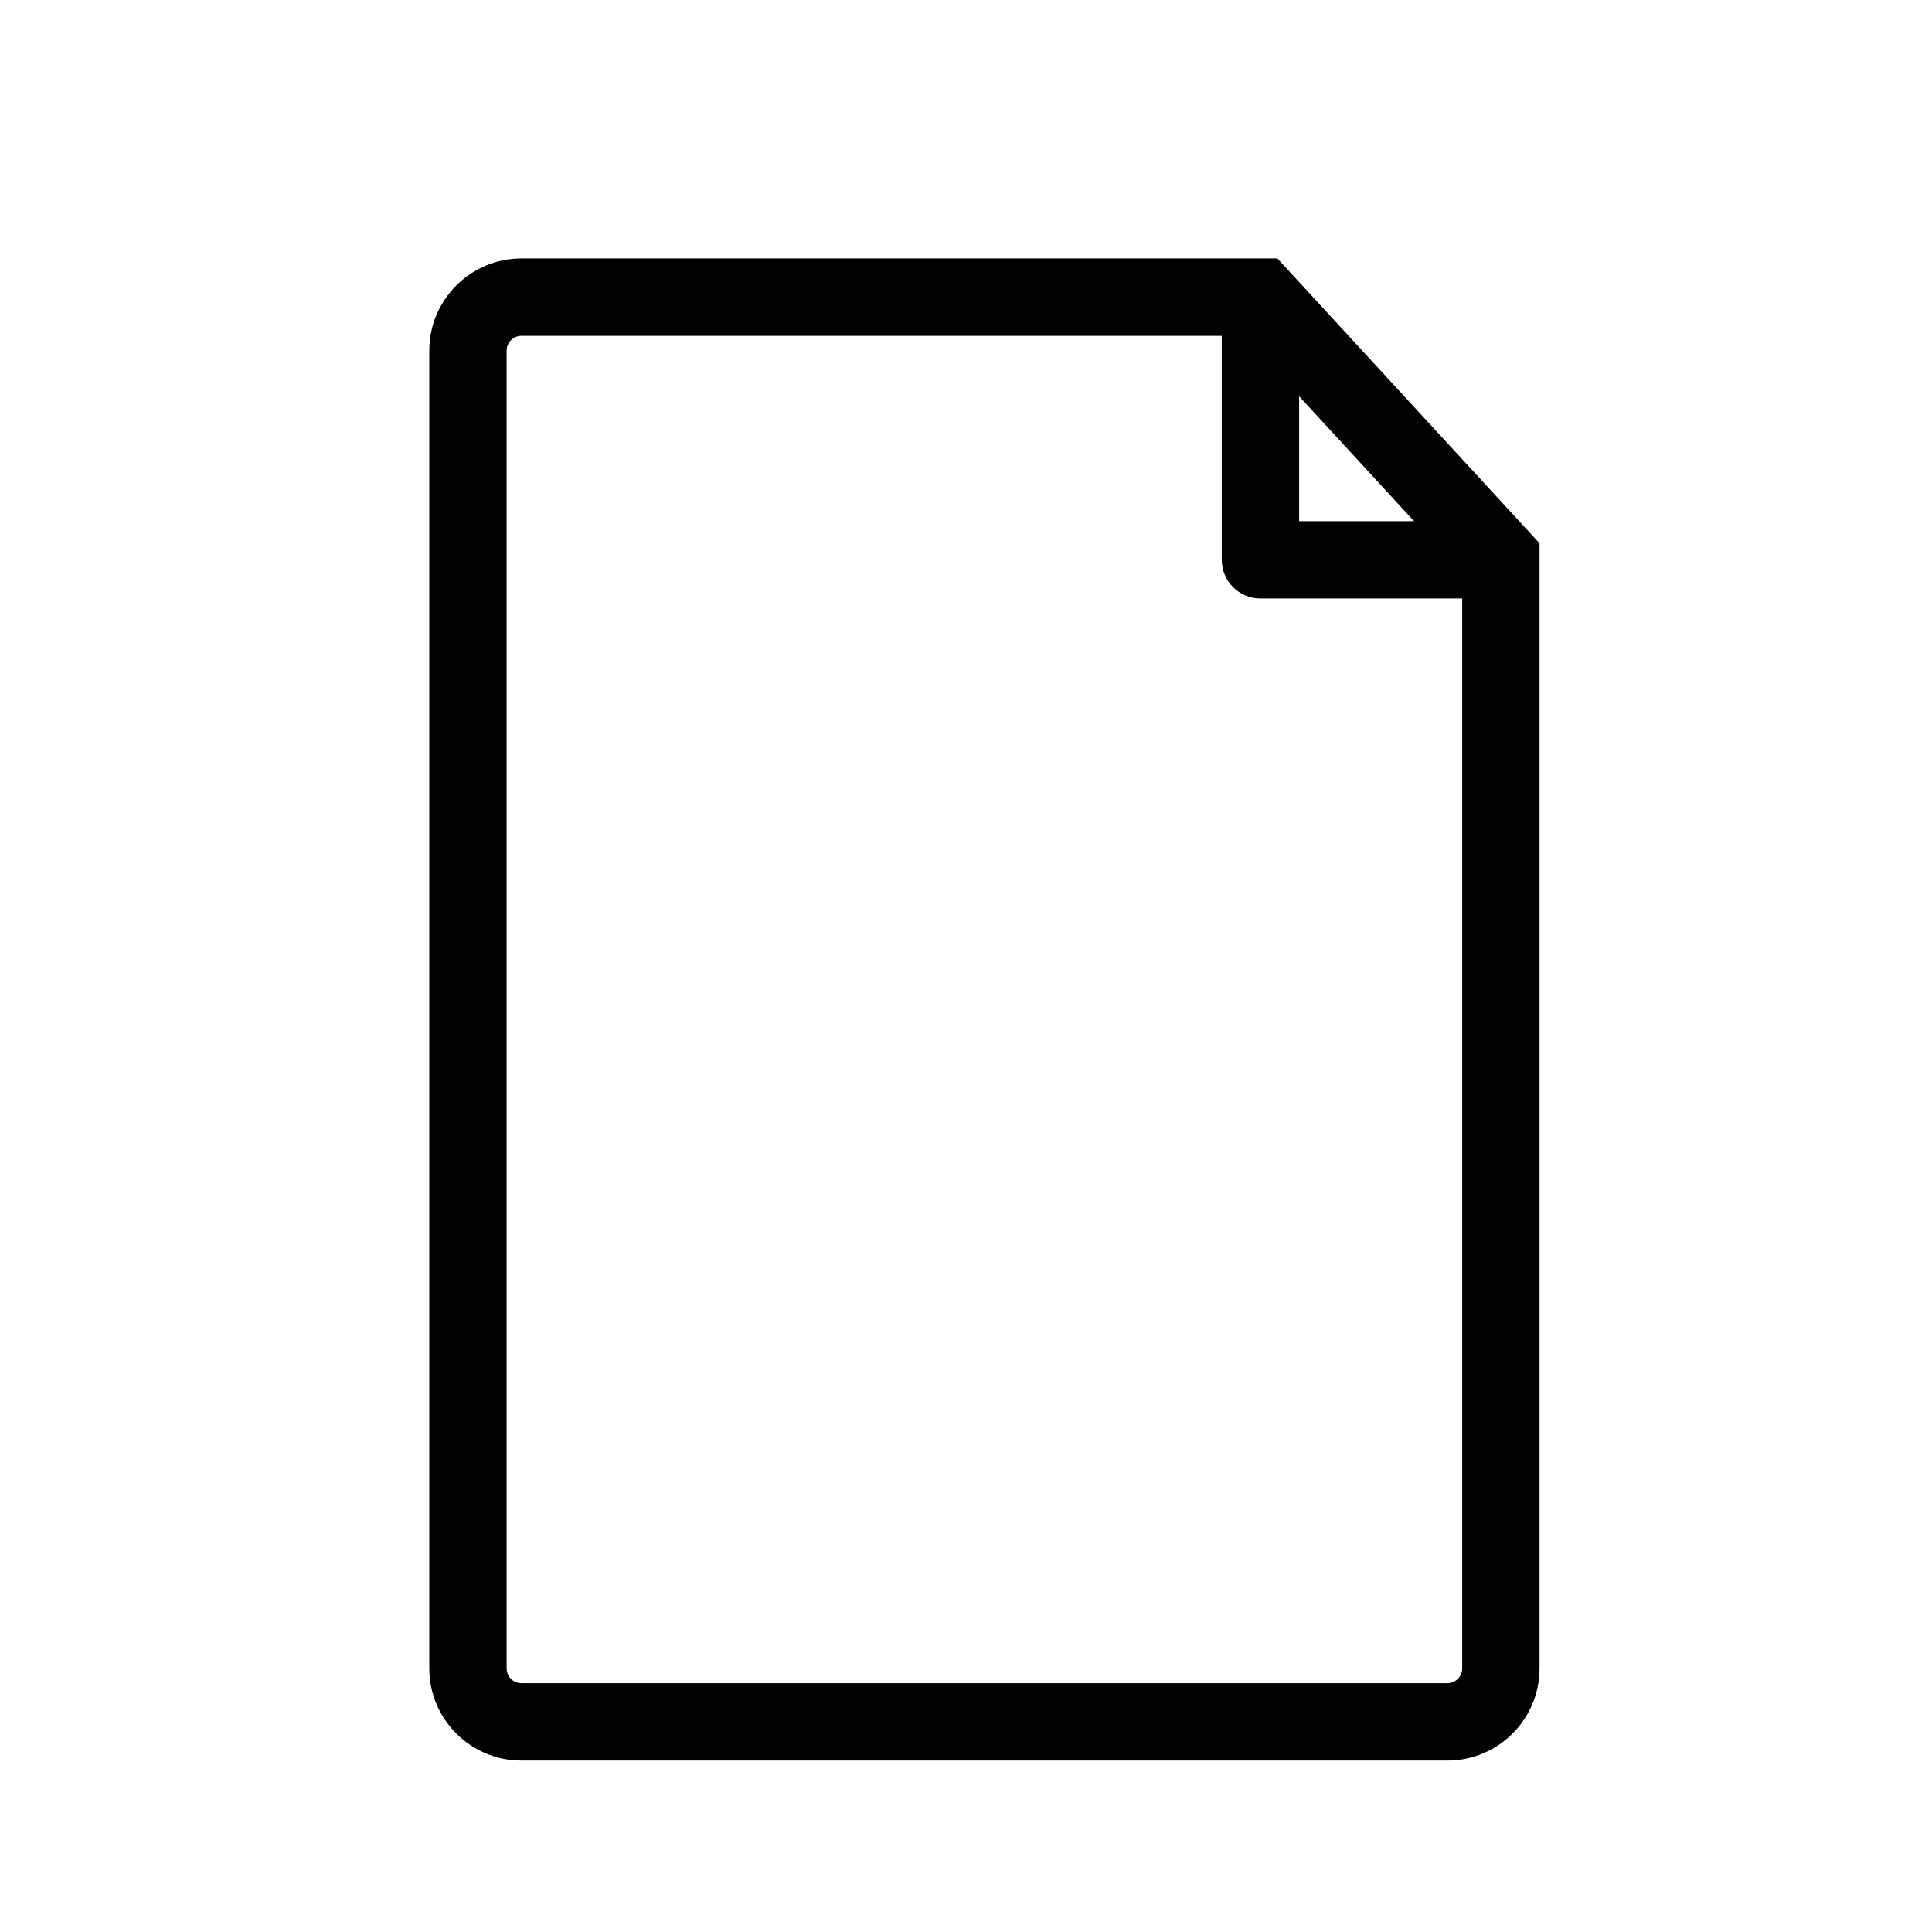
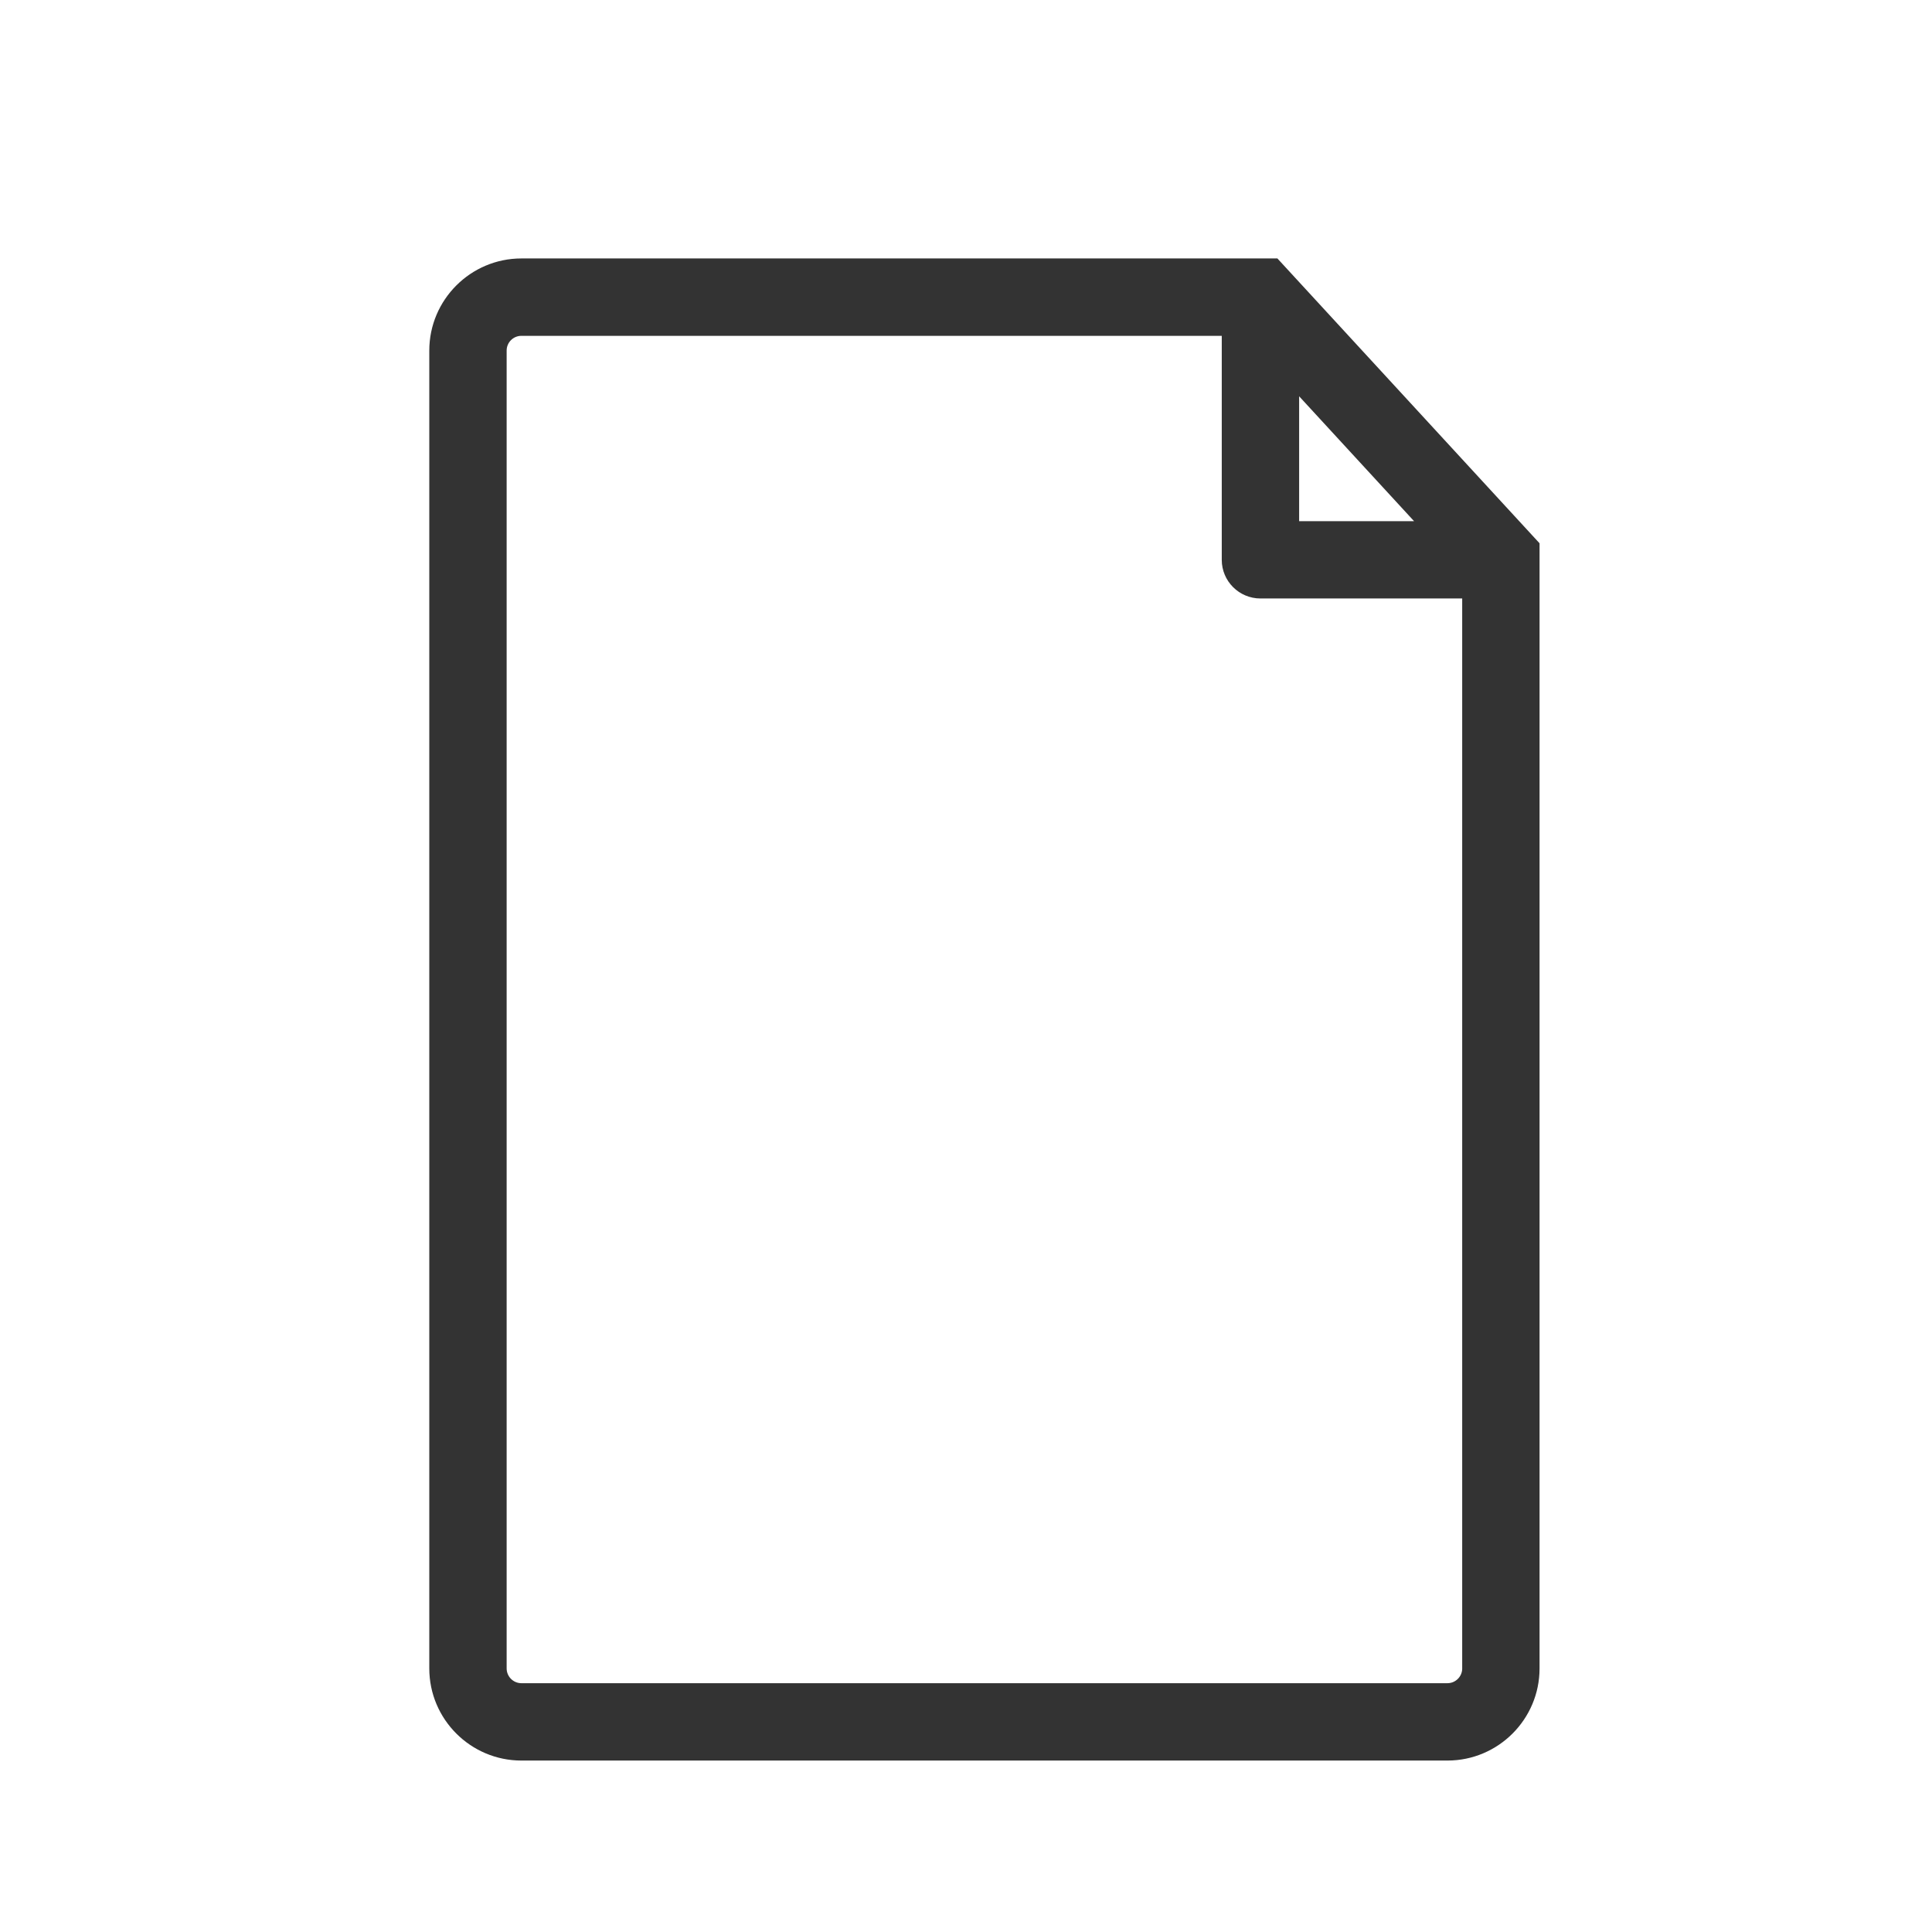
<svg xmlns="http://www.w3.org/2000/svg" version="1.1" id="Layer_1" x="0px" y="0px" width="100px" height="100px" viewBox="0 0 100 100" enable-background="new 0 0 100 100" xml:space="preserve">
-   <path fill="#020202" d="M66.118,13.377H26.987c-2.627,0-4.767,2.141-4.767,4.768v68.213c0,2.63,2.14,4.768,4.767,4.768h47.932  c2.63,0,4.768-2.138,4.768-4.768V28.12L66.118,13.377z M67.243,20.512l5.948,6.463h-5.948V20.512z M75.684,86.357  c0,0.421-0.344,0.765-0.765,0.765H26.987c-0.421,0-0.763-0.344-0.763-0.765V18.145c0-0.421,0.342-0.762,0.763-0.762h36.251v11.595  c0,1.104,0.899,1.999,2.003,1.999h10.442V86.357z" />
+   <path style="fill:#333333;" d="M66.118,13.377H26.987c-2.627,0-4.767,2.141-4.767,4.768v68.213c0,2.63,2.14,4.768,4.767,4.768h47.932  c2.63,0,4.768-2.138,4.768-4.768V28.12L66.118,13.377z M67.243,20.512l5.948,6.463h-5.948V20.512z M75.684,86.357  c0,0.421-0.344,0.765-0.765,0.765H26.987c-0.421,0-0.763-0.344-0.763-0.765V18.145c0-0.421,0.342-0.762,0.763-0.762h36.251v11.595  c0,1.104,0.899,1.999,2.003,1.999h10.442V86.357z" />
</svg>
